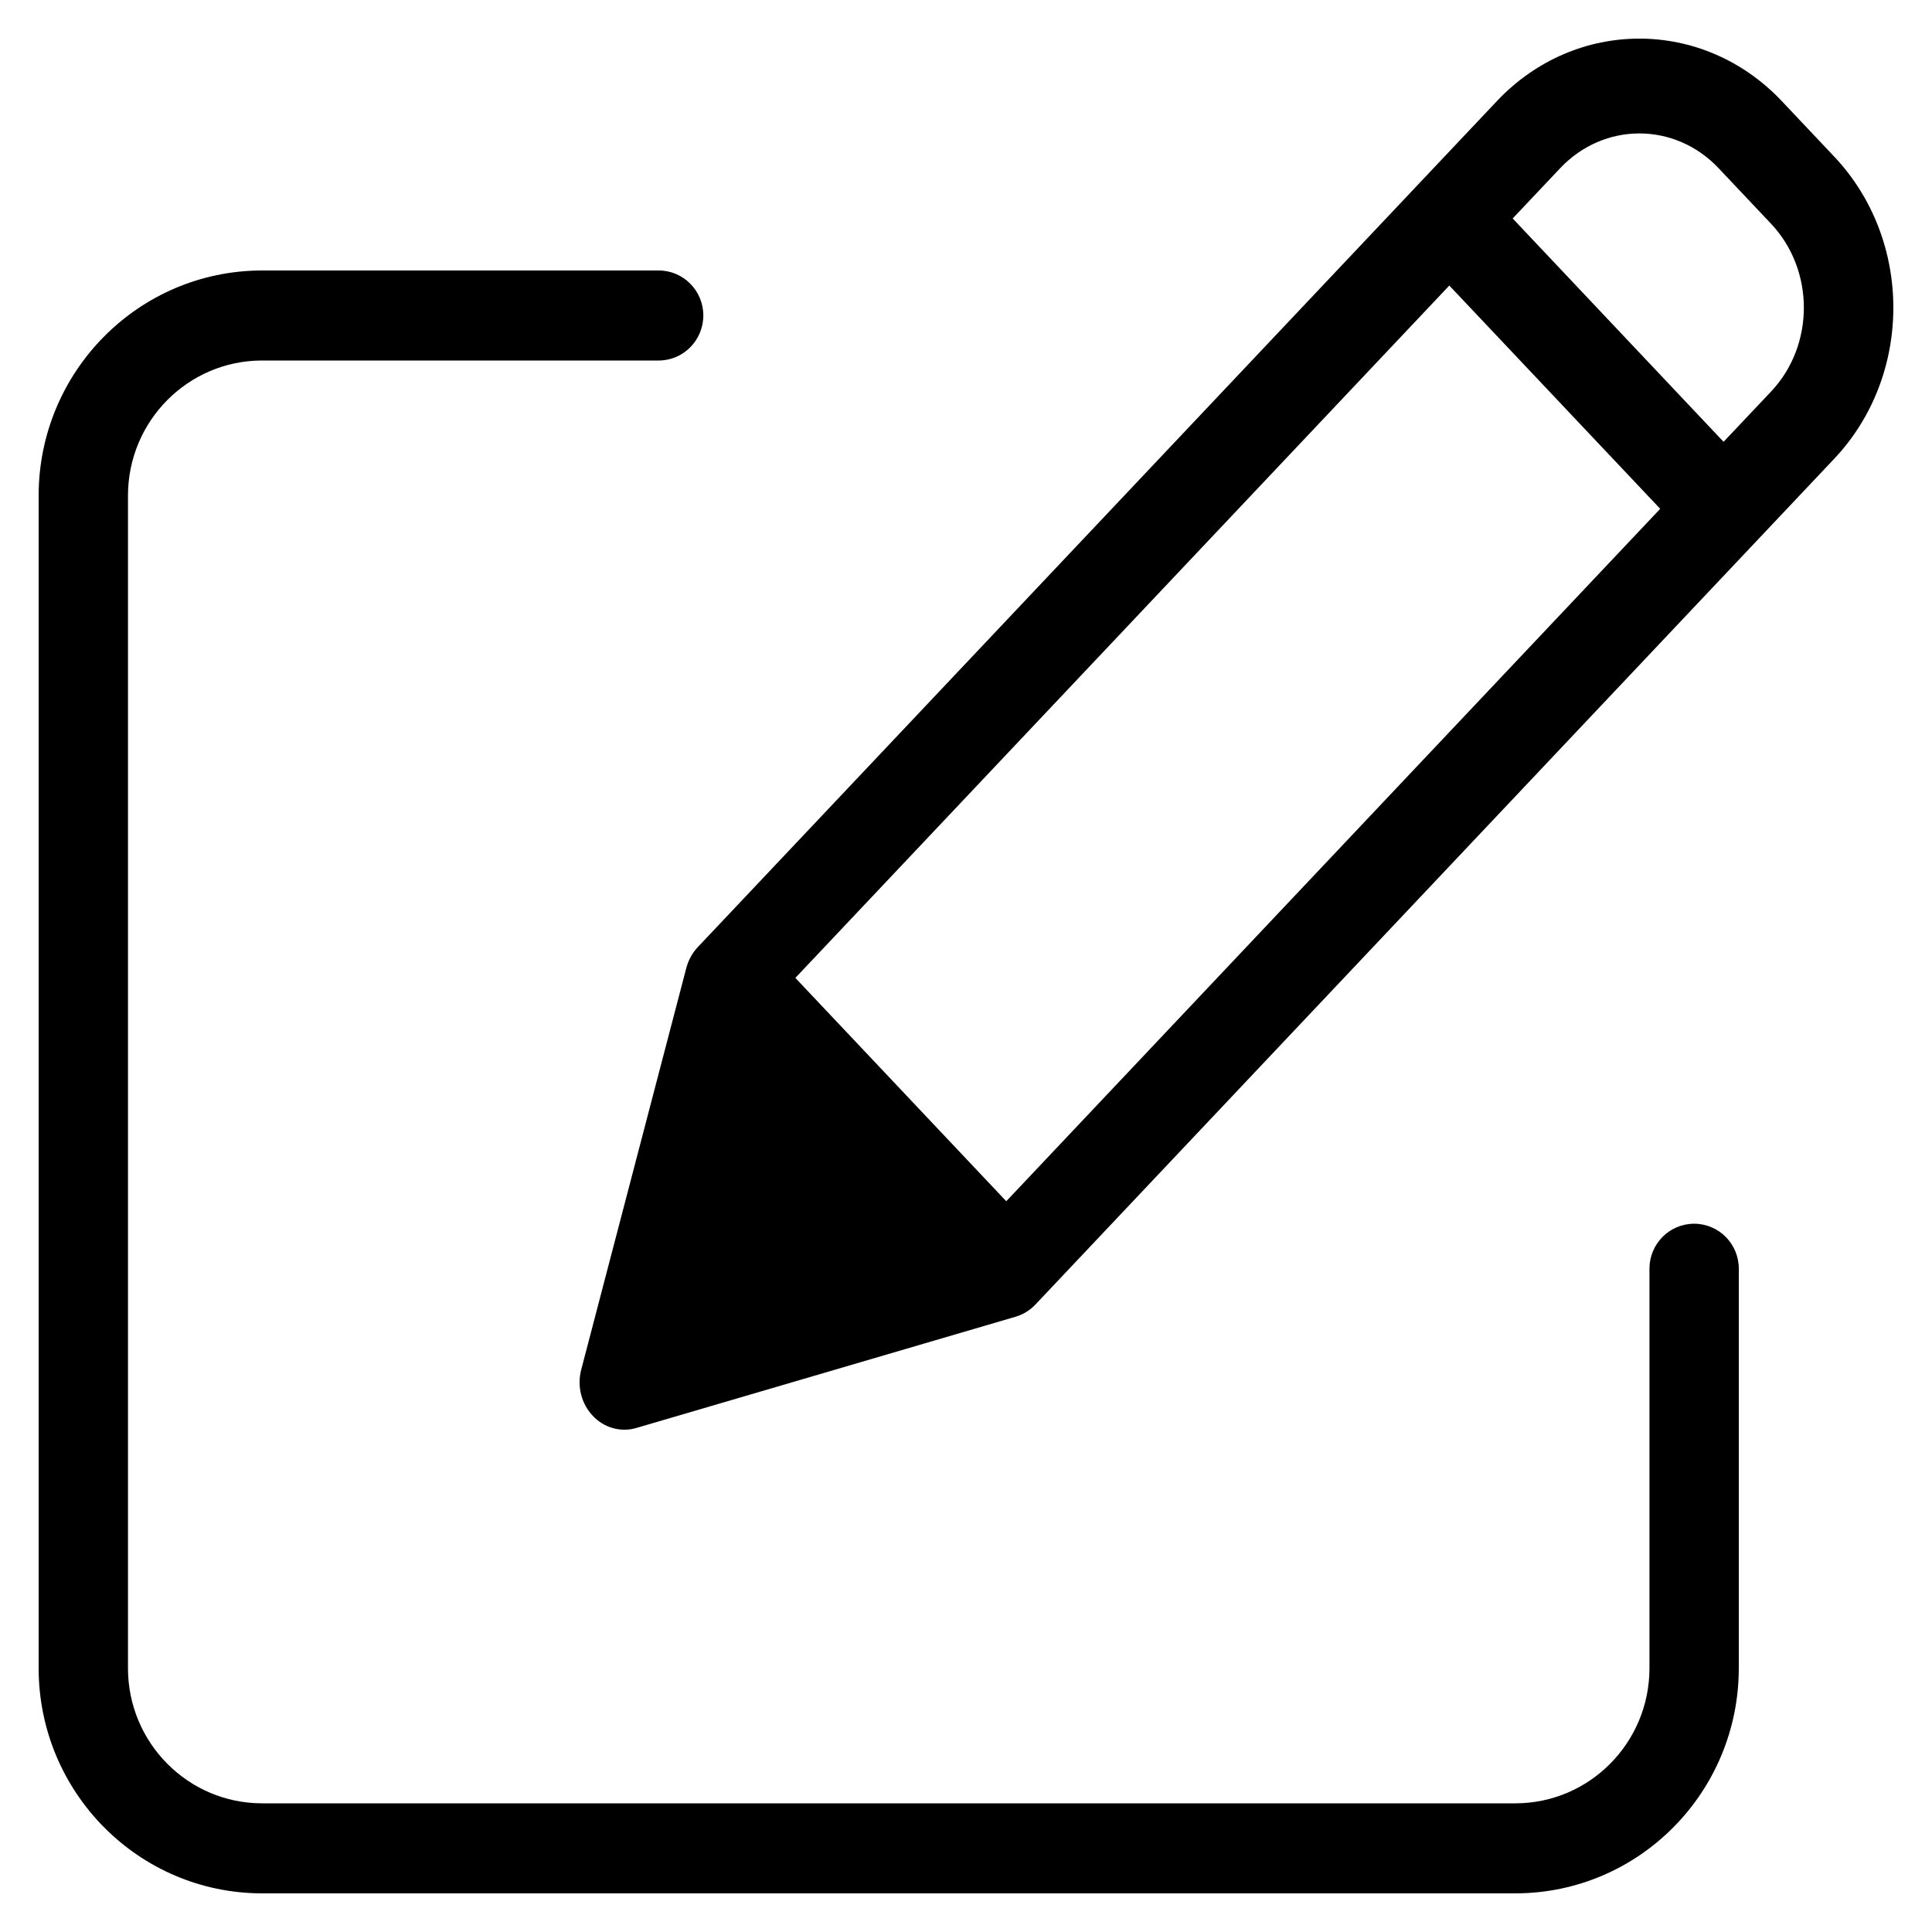
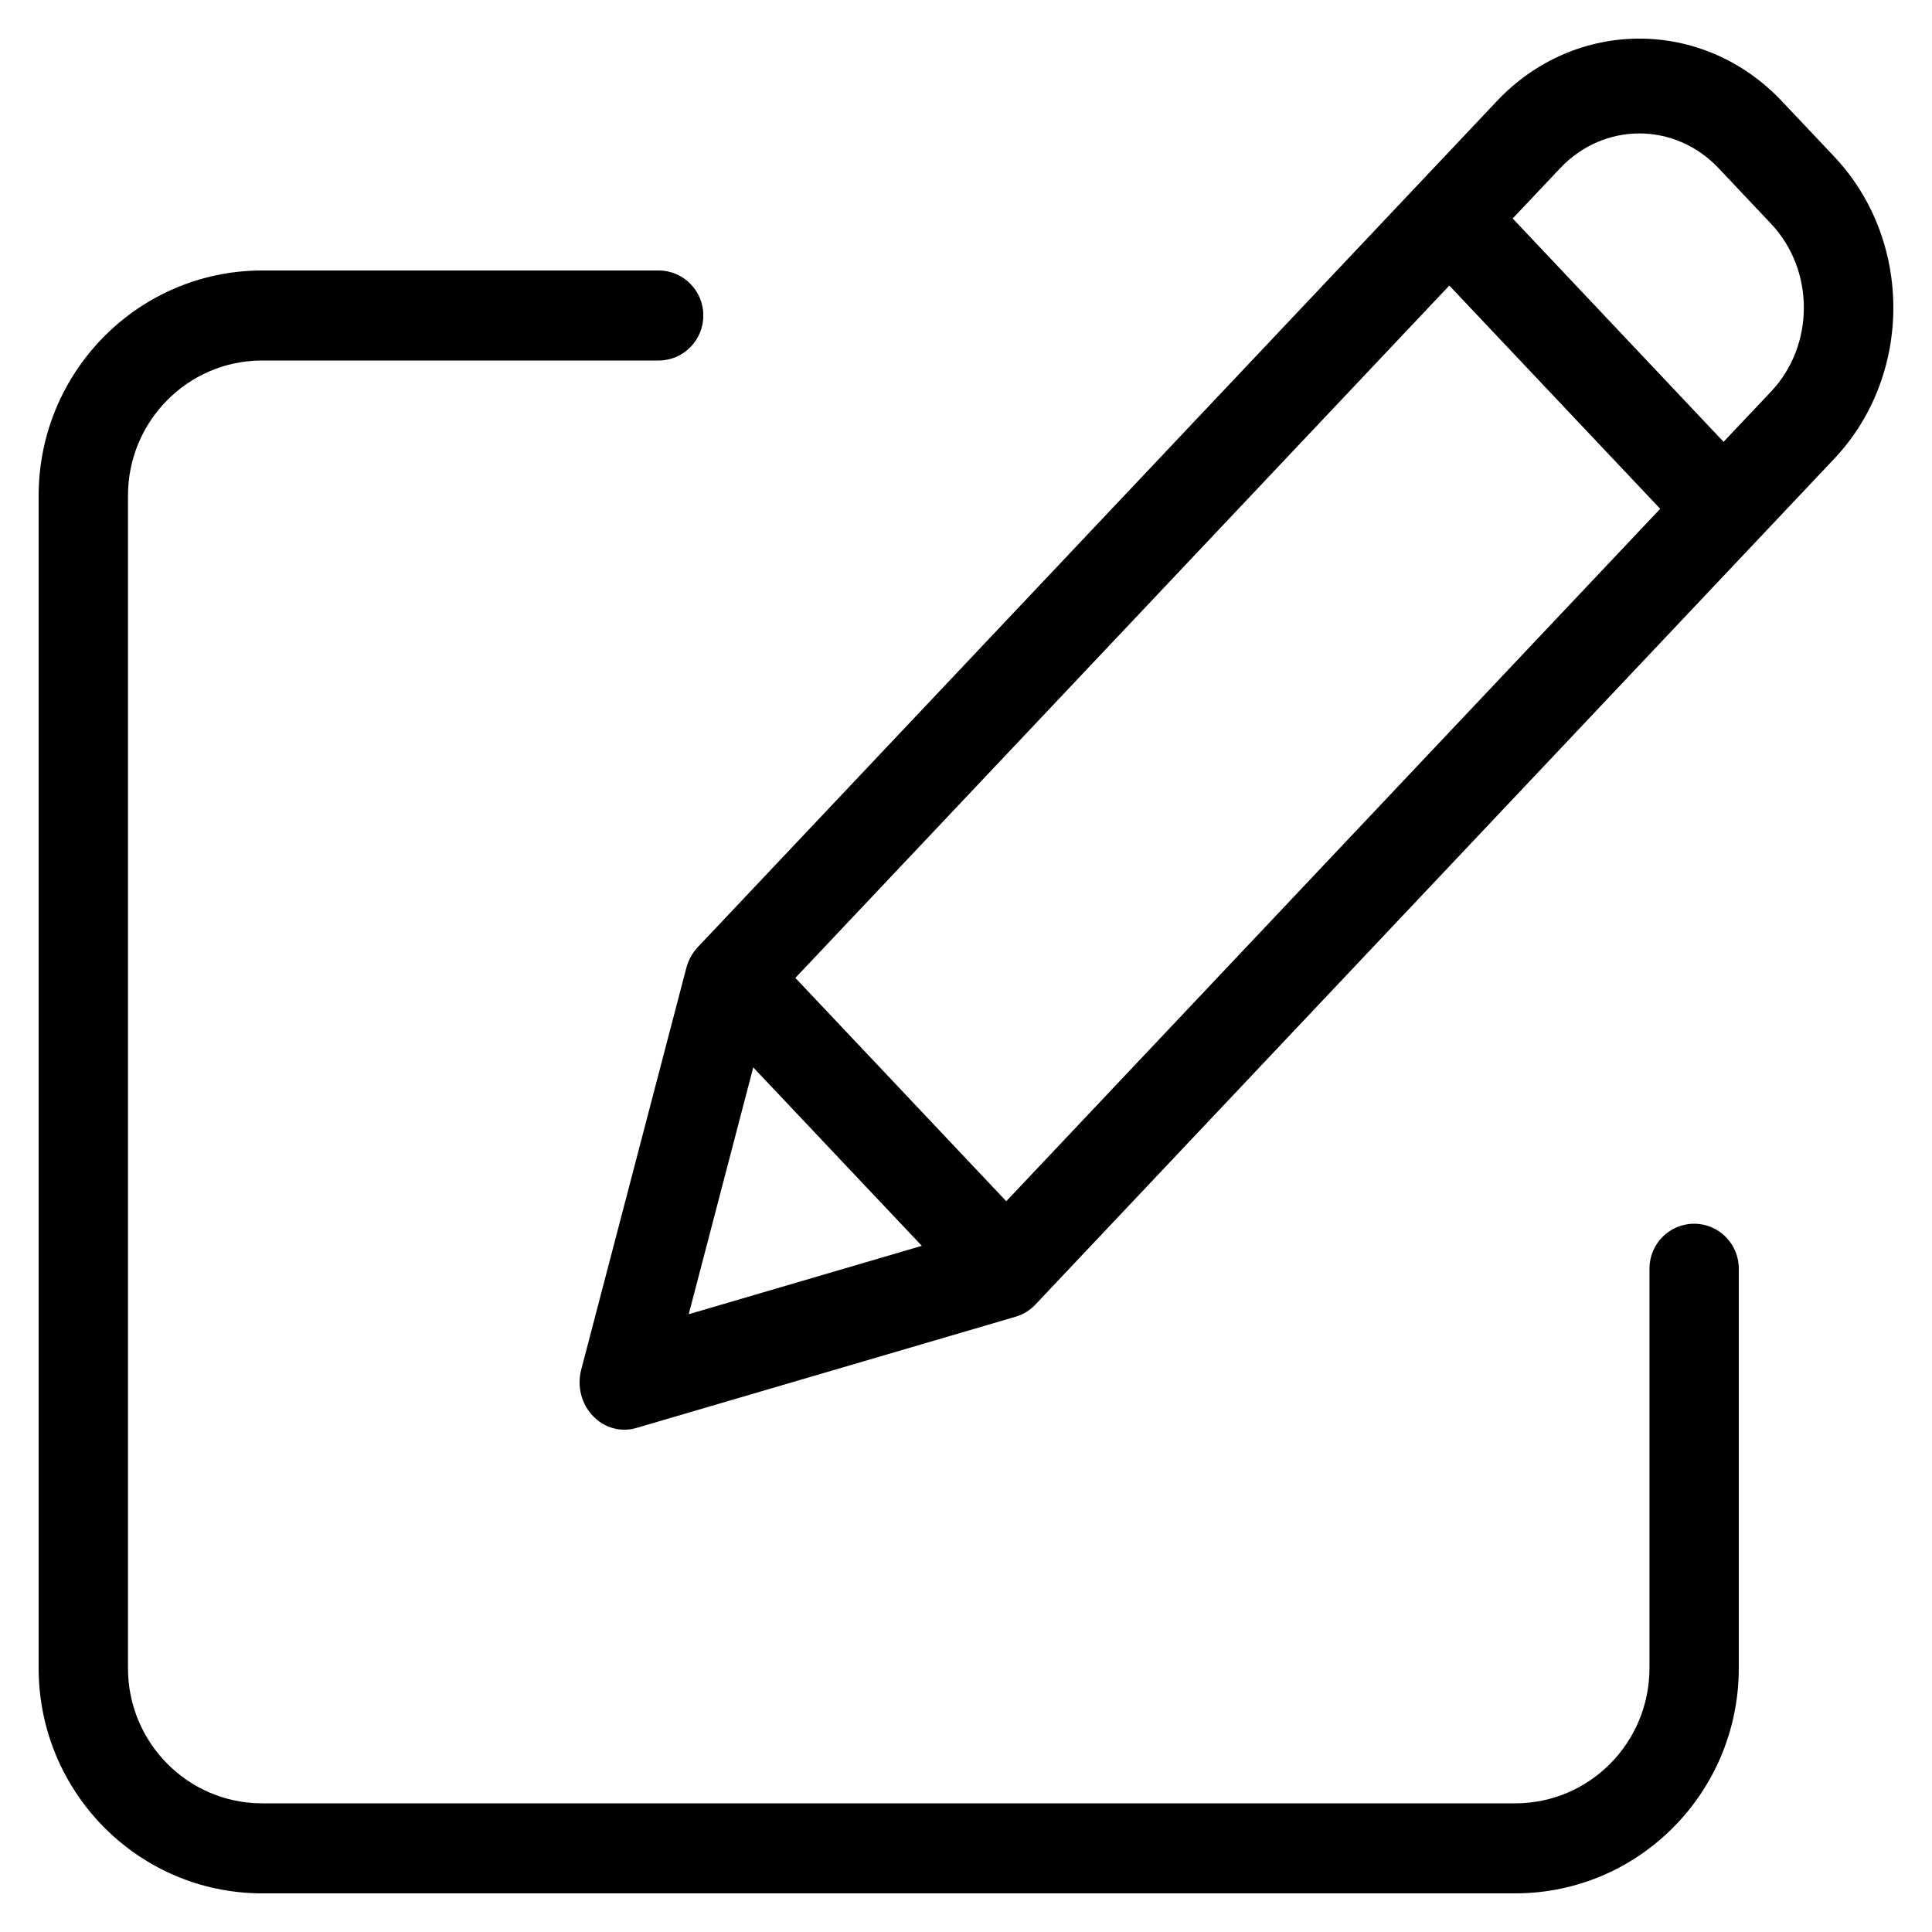
- <svg xmlns="http://www.w3.org/2000/svg" width="25" height="25" viewBox="0 0 25 24">
+ <svg xmlns="http://www.w3.org/2000/svg" width="25" height="25" viewBox="0 0 25 24" fill="currentColor">
  <path d="M21.922 15.335C21.603 15.335 21.344 15.595 21.344 15.917V21.088C21.343 22.052 20.567 22.834 19.61 22.835H3.39C2.433 22.834 1.657 22.052 1.656 21.088V5.912C1.657 4.948 2.433 4.166 3.39 4.165H8.523C8.842 4.165 9.101 3.904 9.101 3.582C9.101 3.261 8.842 3 8.523 3H3.39C1.795 3.002 0.502 4.304 0.5 5.912V21.088C0.502 22.696 1.795 23.998 3.39 24H19.61C21.205 23.998 22.498 22.696 22.5 21.088V15.917C22.5 15.595 22.241 15.335 21.922 15.335Z" />
-   <path d="M19.369 0.809C20.387 -0.27 22.039 -0.27 23.057 0.809L23.737 1.529C24.754 2.608 24.754 4.355 23.737 5.434L13.398 16.381C13.327 16.456 13.239 16.51 13.143 16.538L8.234 17.978C8.033 18.037 7.817 17.977 7.67 17.82C7.522 17.664 7.465 17.436 7.521 17.223L8.881 12.025C8.908 11.923 8.959 11.83 9.03 11.755L19.369 0.809ZM18.754 3.195L10.292 12.154L13.021 15.044L21.483 6.084L18.754 3.195ZM9.747 13.312L11.928 15.621L8.912 16.506L9.747 13.312ZM22.303 5.217L22.918 4.566C23.483 3.967 23.483 2.996 22.918 2.396L22.238 1.676C21.672 1.077 20.755 1.077 20.189 1.676L19.574 2.327L22.303 5.217Z" />
+   <path fill-rule="evenodd" d="M19.369 0.809C20.387 -0.27 22.039 -0.27 23.057 0.809L23.737 1.529C24.754 2.608 24.754 4.355 23.737 5.434L13.398 16.381C13.327 16.456 13.239 16.51 13.143 16.538L8.234 17.978C8.033 18.037 7.817 17.977 7.67 17.82C7.522 17.664 7.465 17.436 7.521 17.223L8.881 12.025C8.908 11.923 8.959 11.83 9.03 11.755L19.369 0.809ZM18.754 3.195L10.292 12.154L13.021 15.044L21.483 6.084L18.754 3.195ZM9.747 13.312L11.928 15.621L8.912 16.506L9.747 13.312ZM22.303 5.217L22.918 4.566C23.483 3.967 23.483 2.996 22.918 2.396L22.238 1.676C21.672 1.077 20.755 1.077 20.189 1.676L19.574 2.327L22.303 5.217Z" />
</svg>
